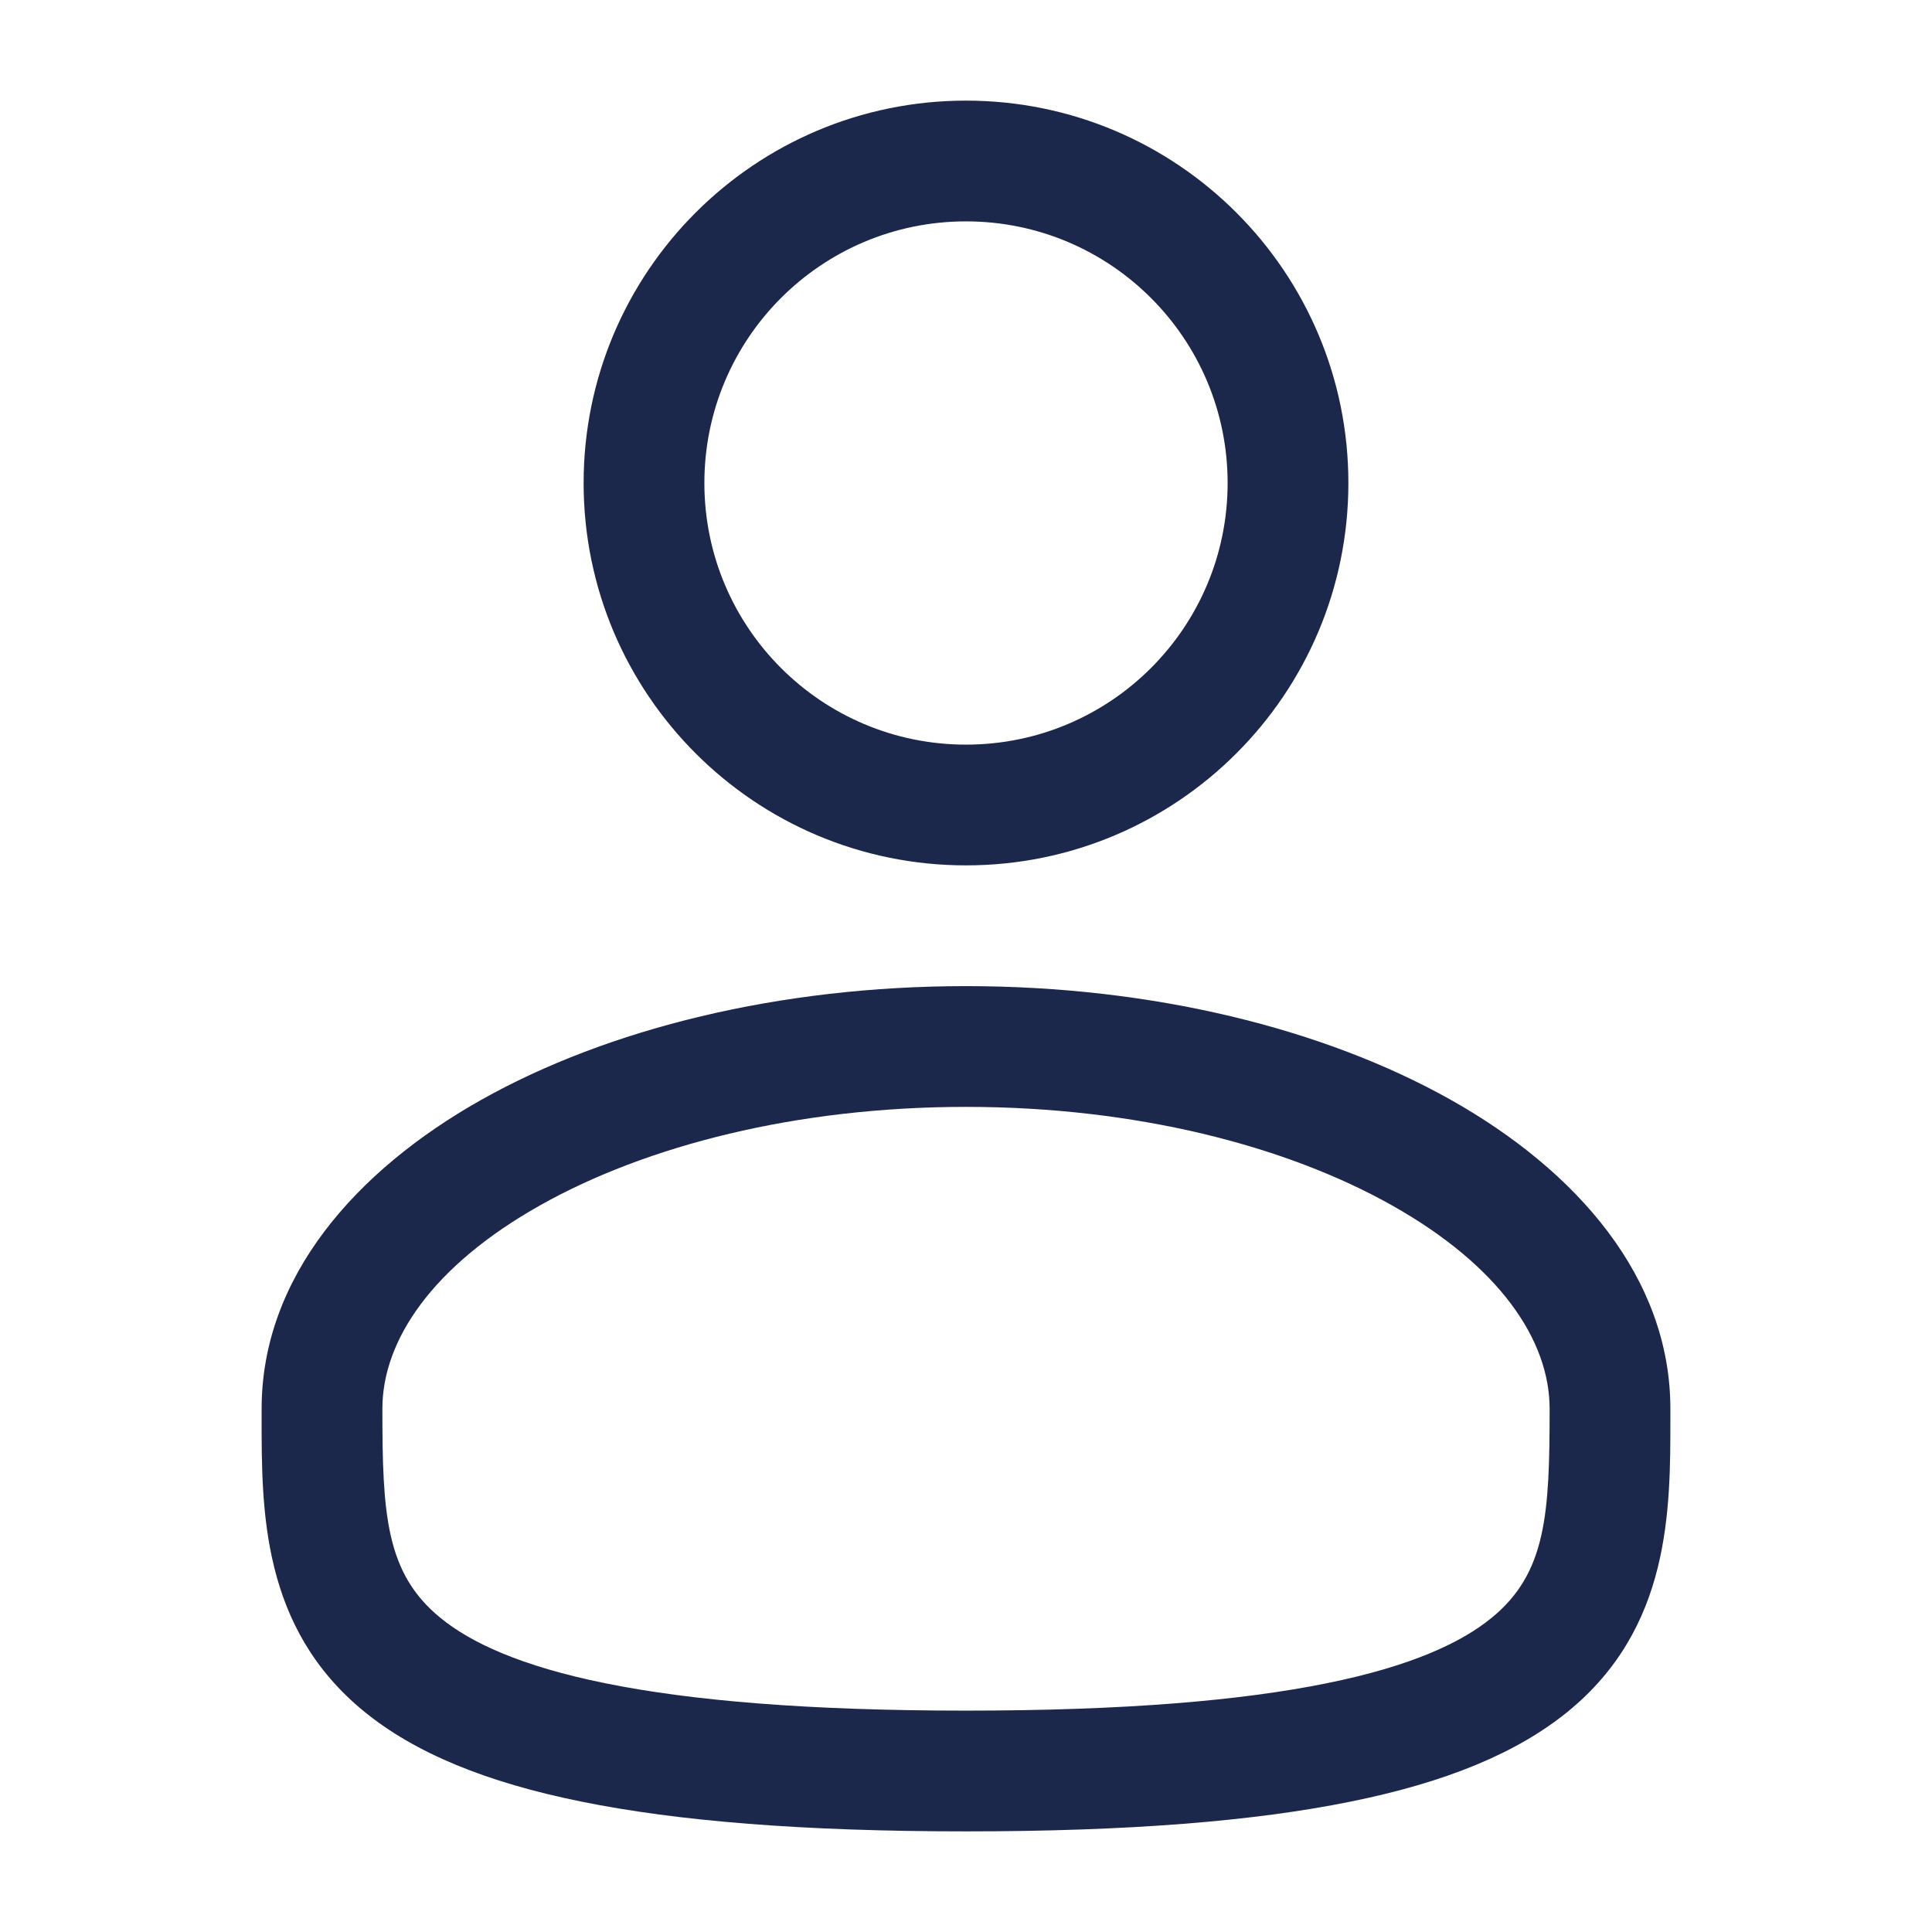
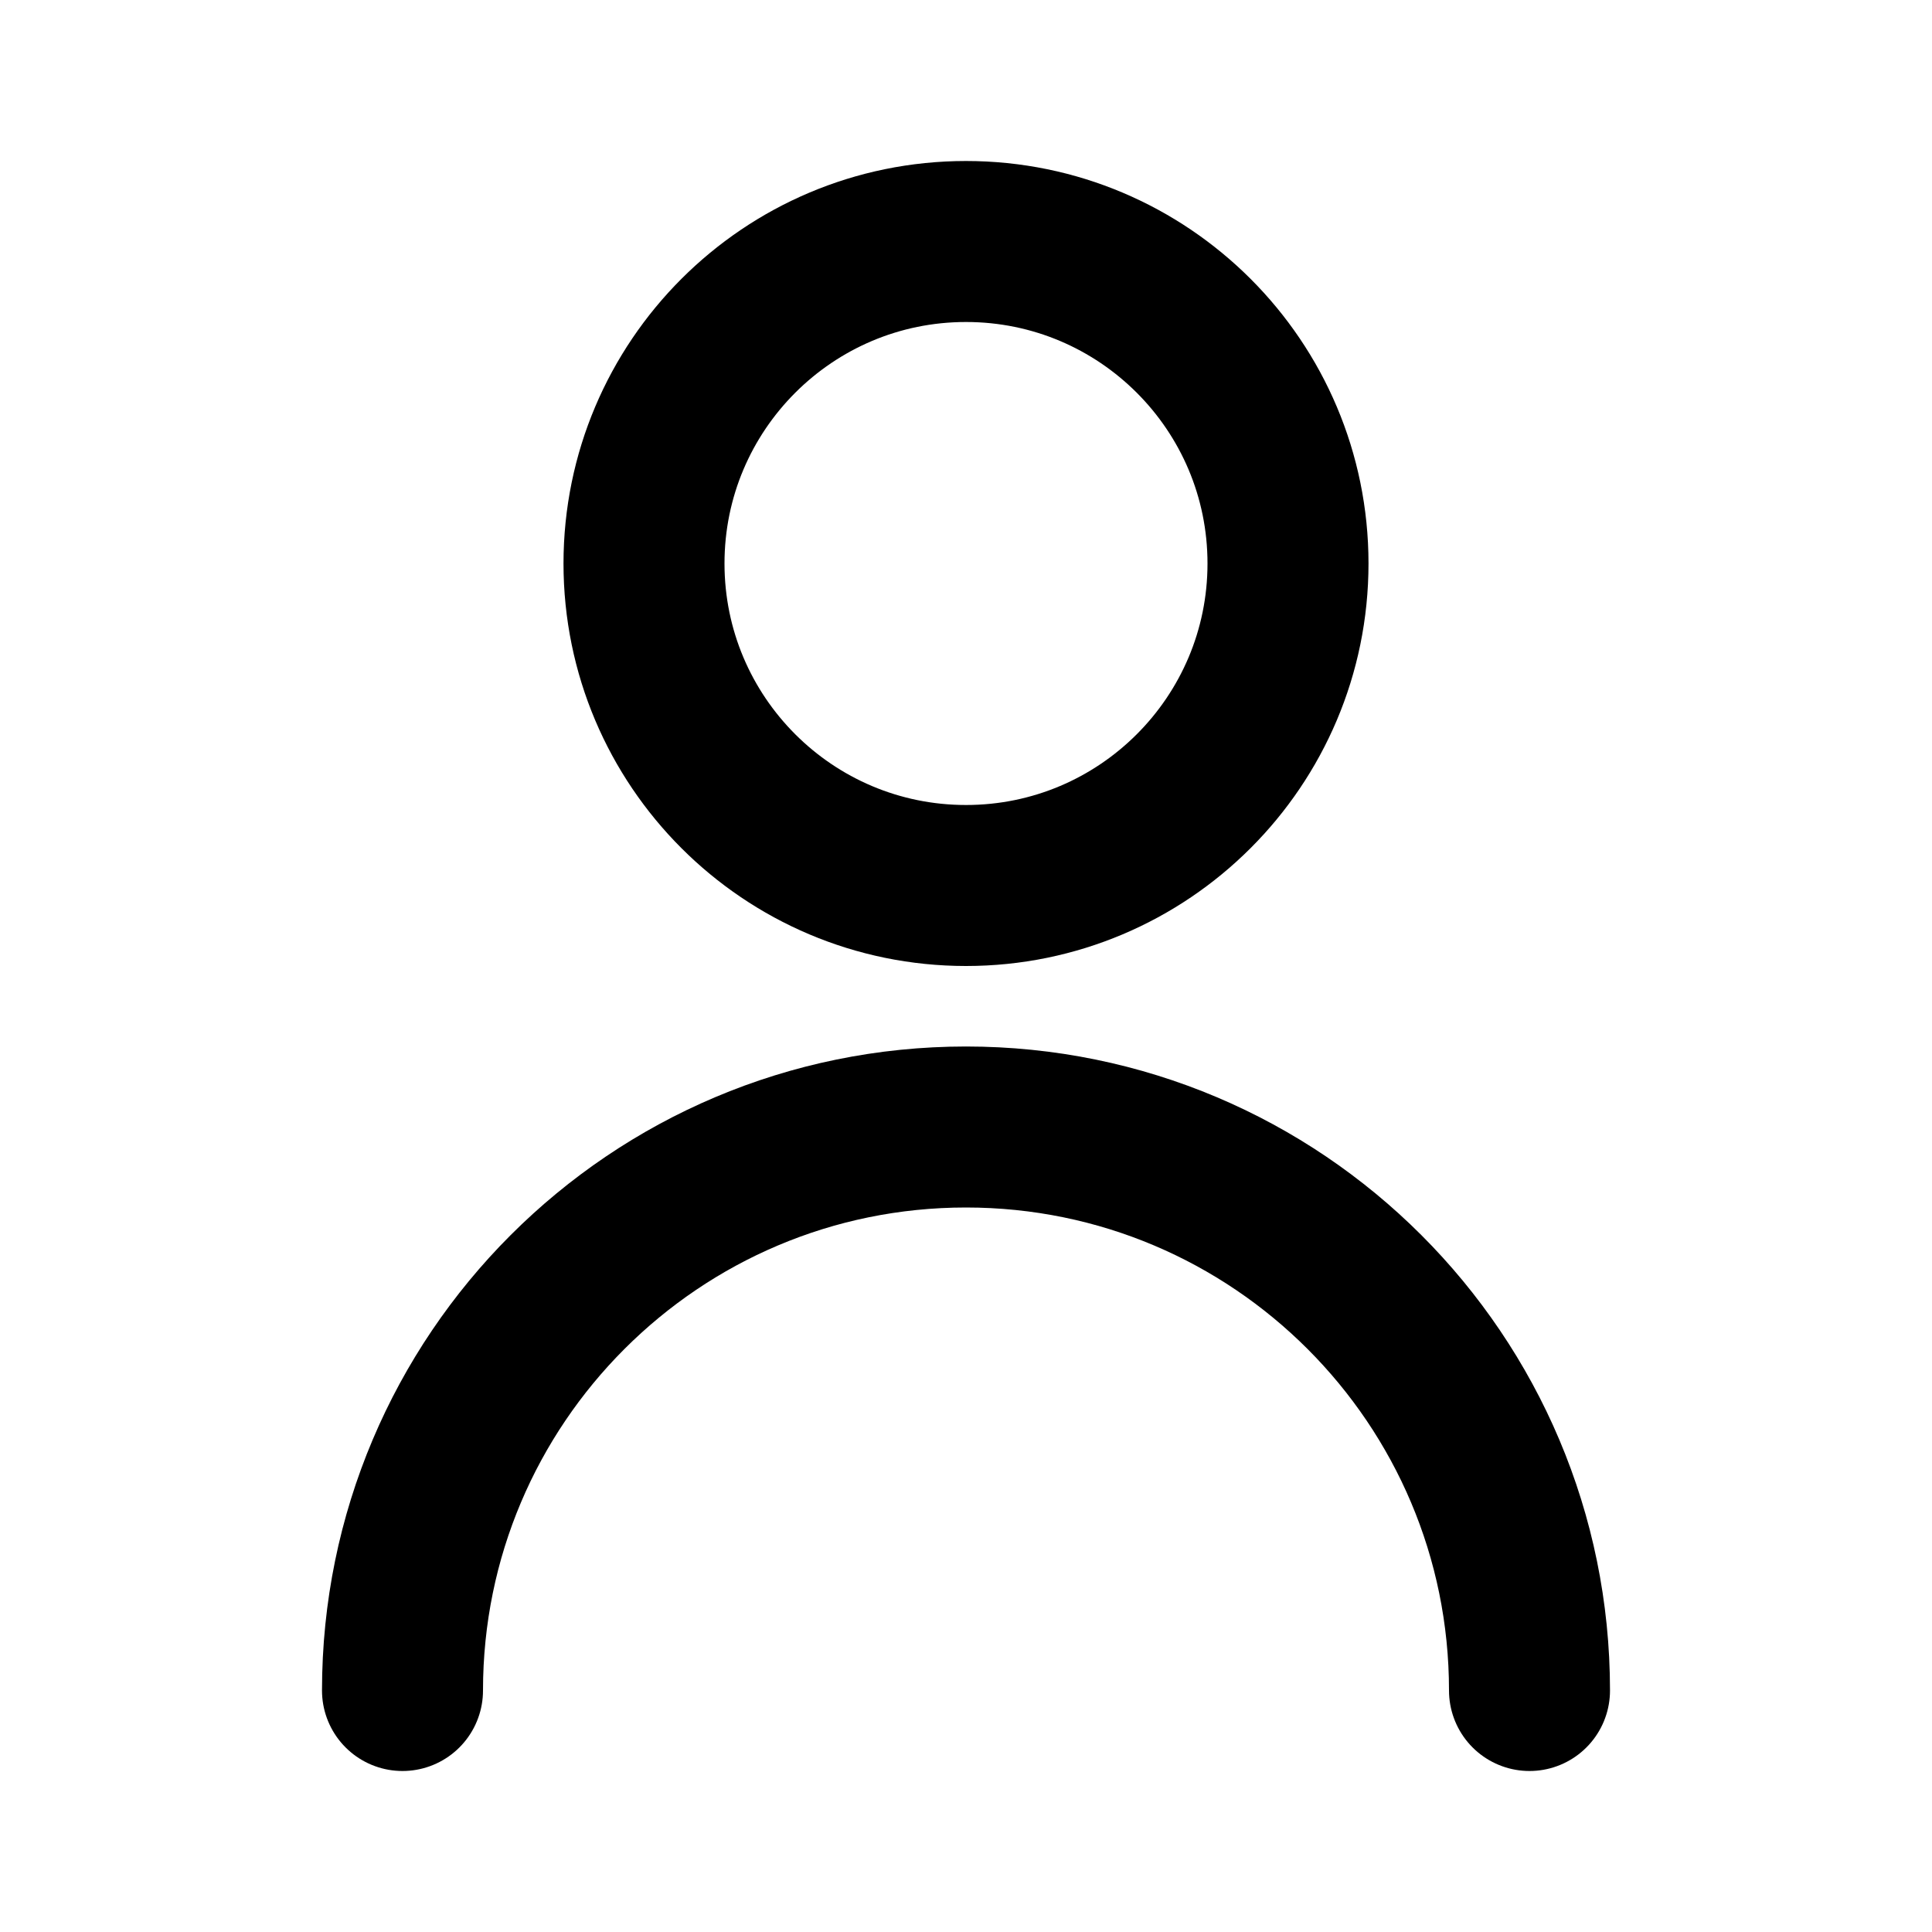
<svg xmlns="http://www.w3.org/2000/svg" width="800px" height="800px" viewBox="0 0 24 24" fill="none">
-   <path fill-rule="evenodd" clip-rule="evenodd" d="M12 1.25C9.377 1.25 7.25 3.377 7.25 6C7.25 8.623 9.377 10.75 12 10.75C14.623 10.75 16.75 8.623 16.75 6C16.75 3.377 14.623 1.25 12 1.25ZM8.75 6C8.75 4.205 10.205 2.75 12 2.75C13.795 2.75 15.25 4.205 15.25 6C15.25 7.795 13.795 9.25 12 9.25C10.205 9.25 8.75 7.795 8.75 6Z" fill="#1C274C" />
-   <path fill-rule="evenodd" clip-rule="evenodd" d="M12 12.25C9.687 12.25 7.555 12.776 5.976 13.664C4.42 14.54 3.25 15.866 3.25 17.5L3.25 17.602C3.249 18.764 3.248 20.222 4.527 21.264C5.156 21.776 6.037 22.141 7.226 22.381C8.419 22.623 9.974 22.75 12 22.75C14.026 22.75 15.581 22.623 16.774 22.381C17.964 22.141 18.844 21.776 19.474 21.264C20.753 20.222 20.751 18.764 20.75 17.602L20.75 17.5C20.75 15.866 19.581 14.54 18.025 13.664C16.445 12.776 14.314 12.25 12 12.25ZM4.75 17.5C4.75 16.649 5.372 15.725 6.711 14.972C8.027 14.232 9.895 13.75 12 13.75C14.105 13.75 15.973 14.232 17.289 14.972C18.629 15.725 19.25 16.649 19.25 17.5C19.25 18.808 19.21 19.544 18.526 20.1C18.156 20.402 17.537 20.697 16.476 20.911C15.419 21.125 13.974 21.25 12 21.25C10.026 21.25 8.581 21.125 7.524 20.911C6.464 20.697 5.844 20.402 5.474 20.1C4.79 19.544 4.75 18.808 4.75 17.5Z" fill="#1C274C" />
+   <path d="M5 21C5 17.134 8.134 14 12 14C15.866 14 19 17.134 19 21M16 7C16 9.209 14.209 11 12 11C9.791 11 8 9.209 8 7C8 4.791 9.791 3 12 3C14.209 3 16 4.791 16 7Z" stroke="#000000" stroke-width="2" stroke-linecap="round" stroke-linejoin="round" />
</svg>
